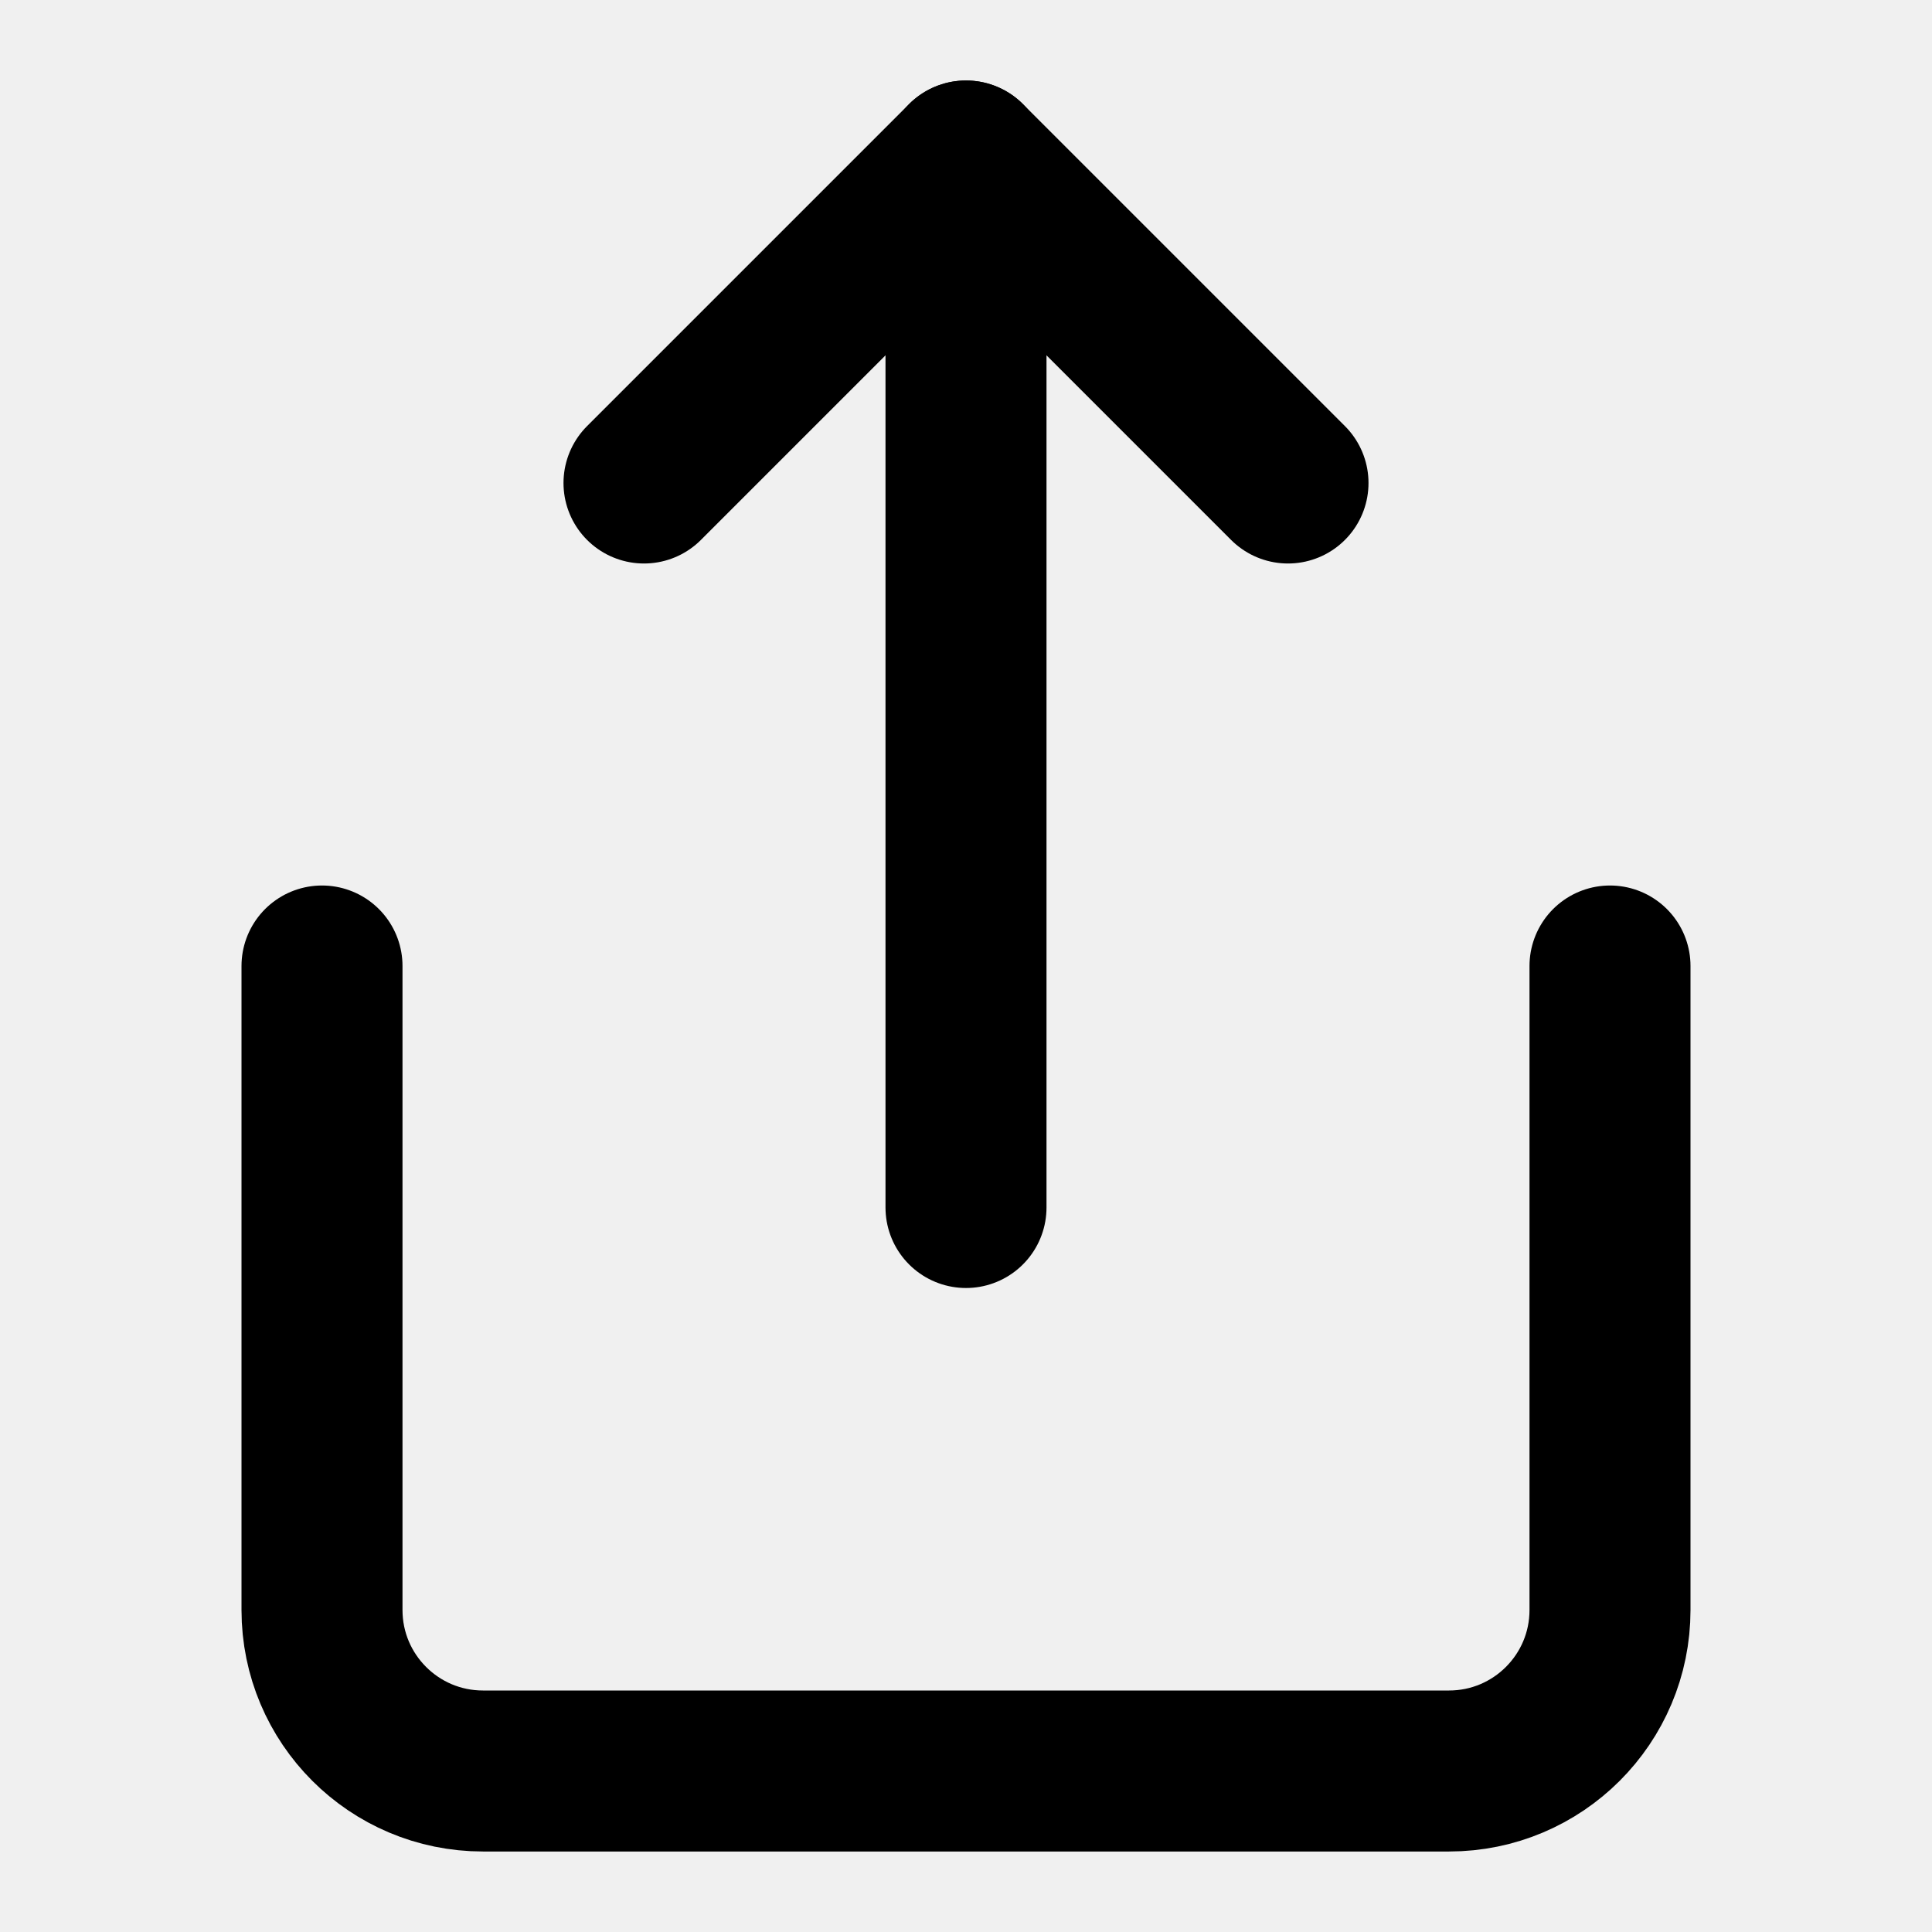
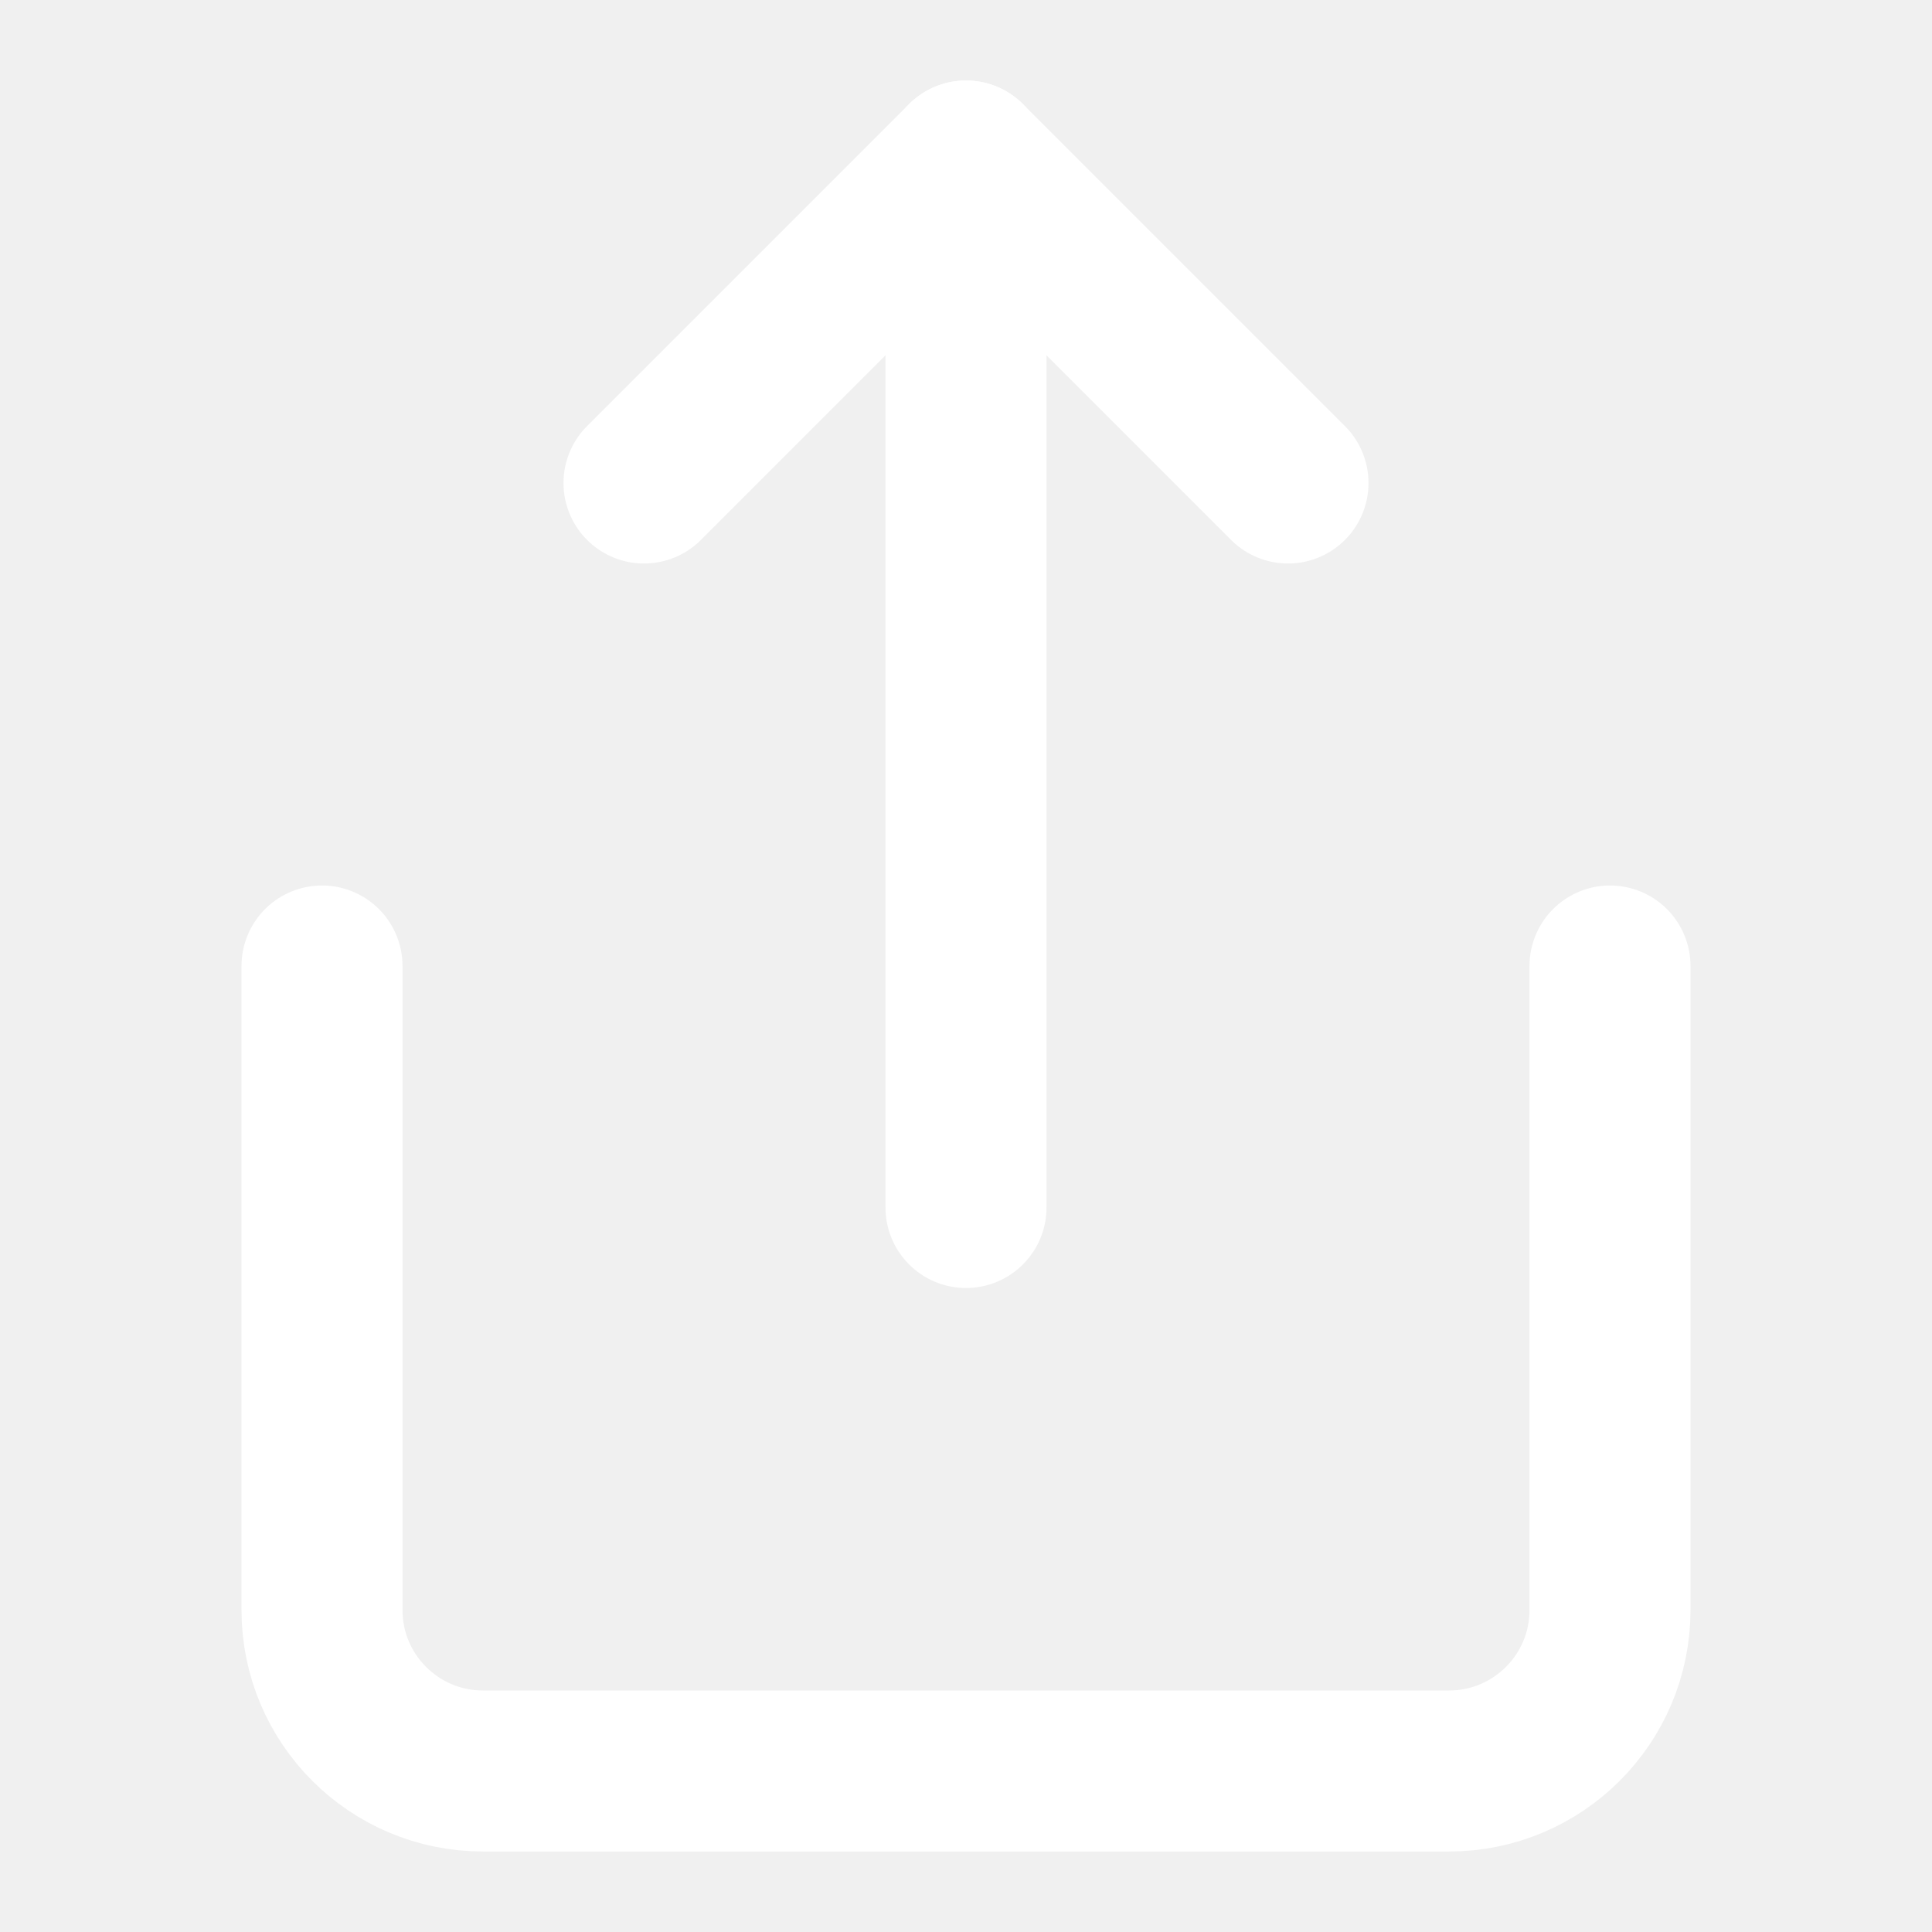
- <svg xmlns="http://www.w3.org/2000/svg" width="24" height="24" viewBox="0 0 24 24" fill="none" stroke="currentColor" stroke-width="2" stroke-linecap="round" stroke-linejoin="round" class="feather feather-share">
+ <svg xmlns="http://www.w3.org/2000/svg" width="24" height="24" viewBox="0 0 24 24" fill="none" stroke="#fff" stroke-width="2" stroke-linecap="round" stroke-linejoin="round" class="feather feather-share">
  <path d="M4 12v8a2 2 0 0 0 2 2h12a2 2 0 0 0 2-2v-8" />
  <polyline points="16 6 12 2 8 6" />
  <line x1="12" y1="2" x2="12" y2="15" />
</svg>
